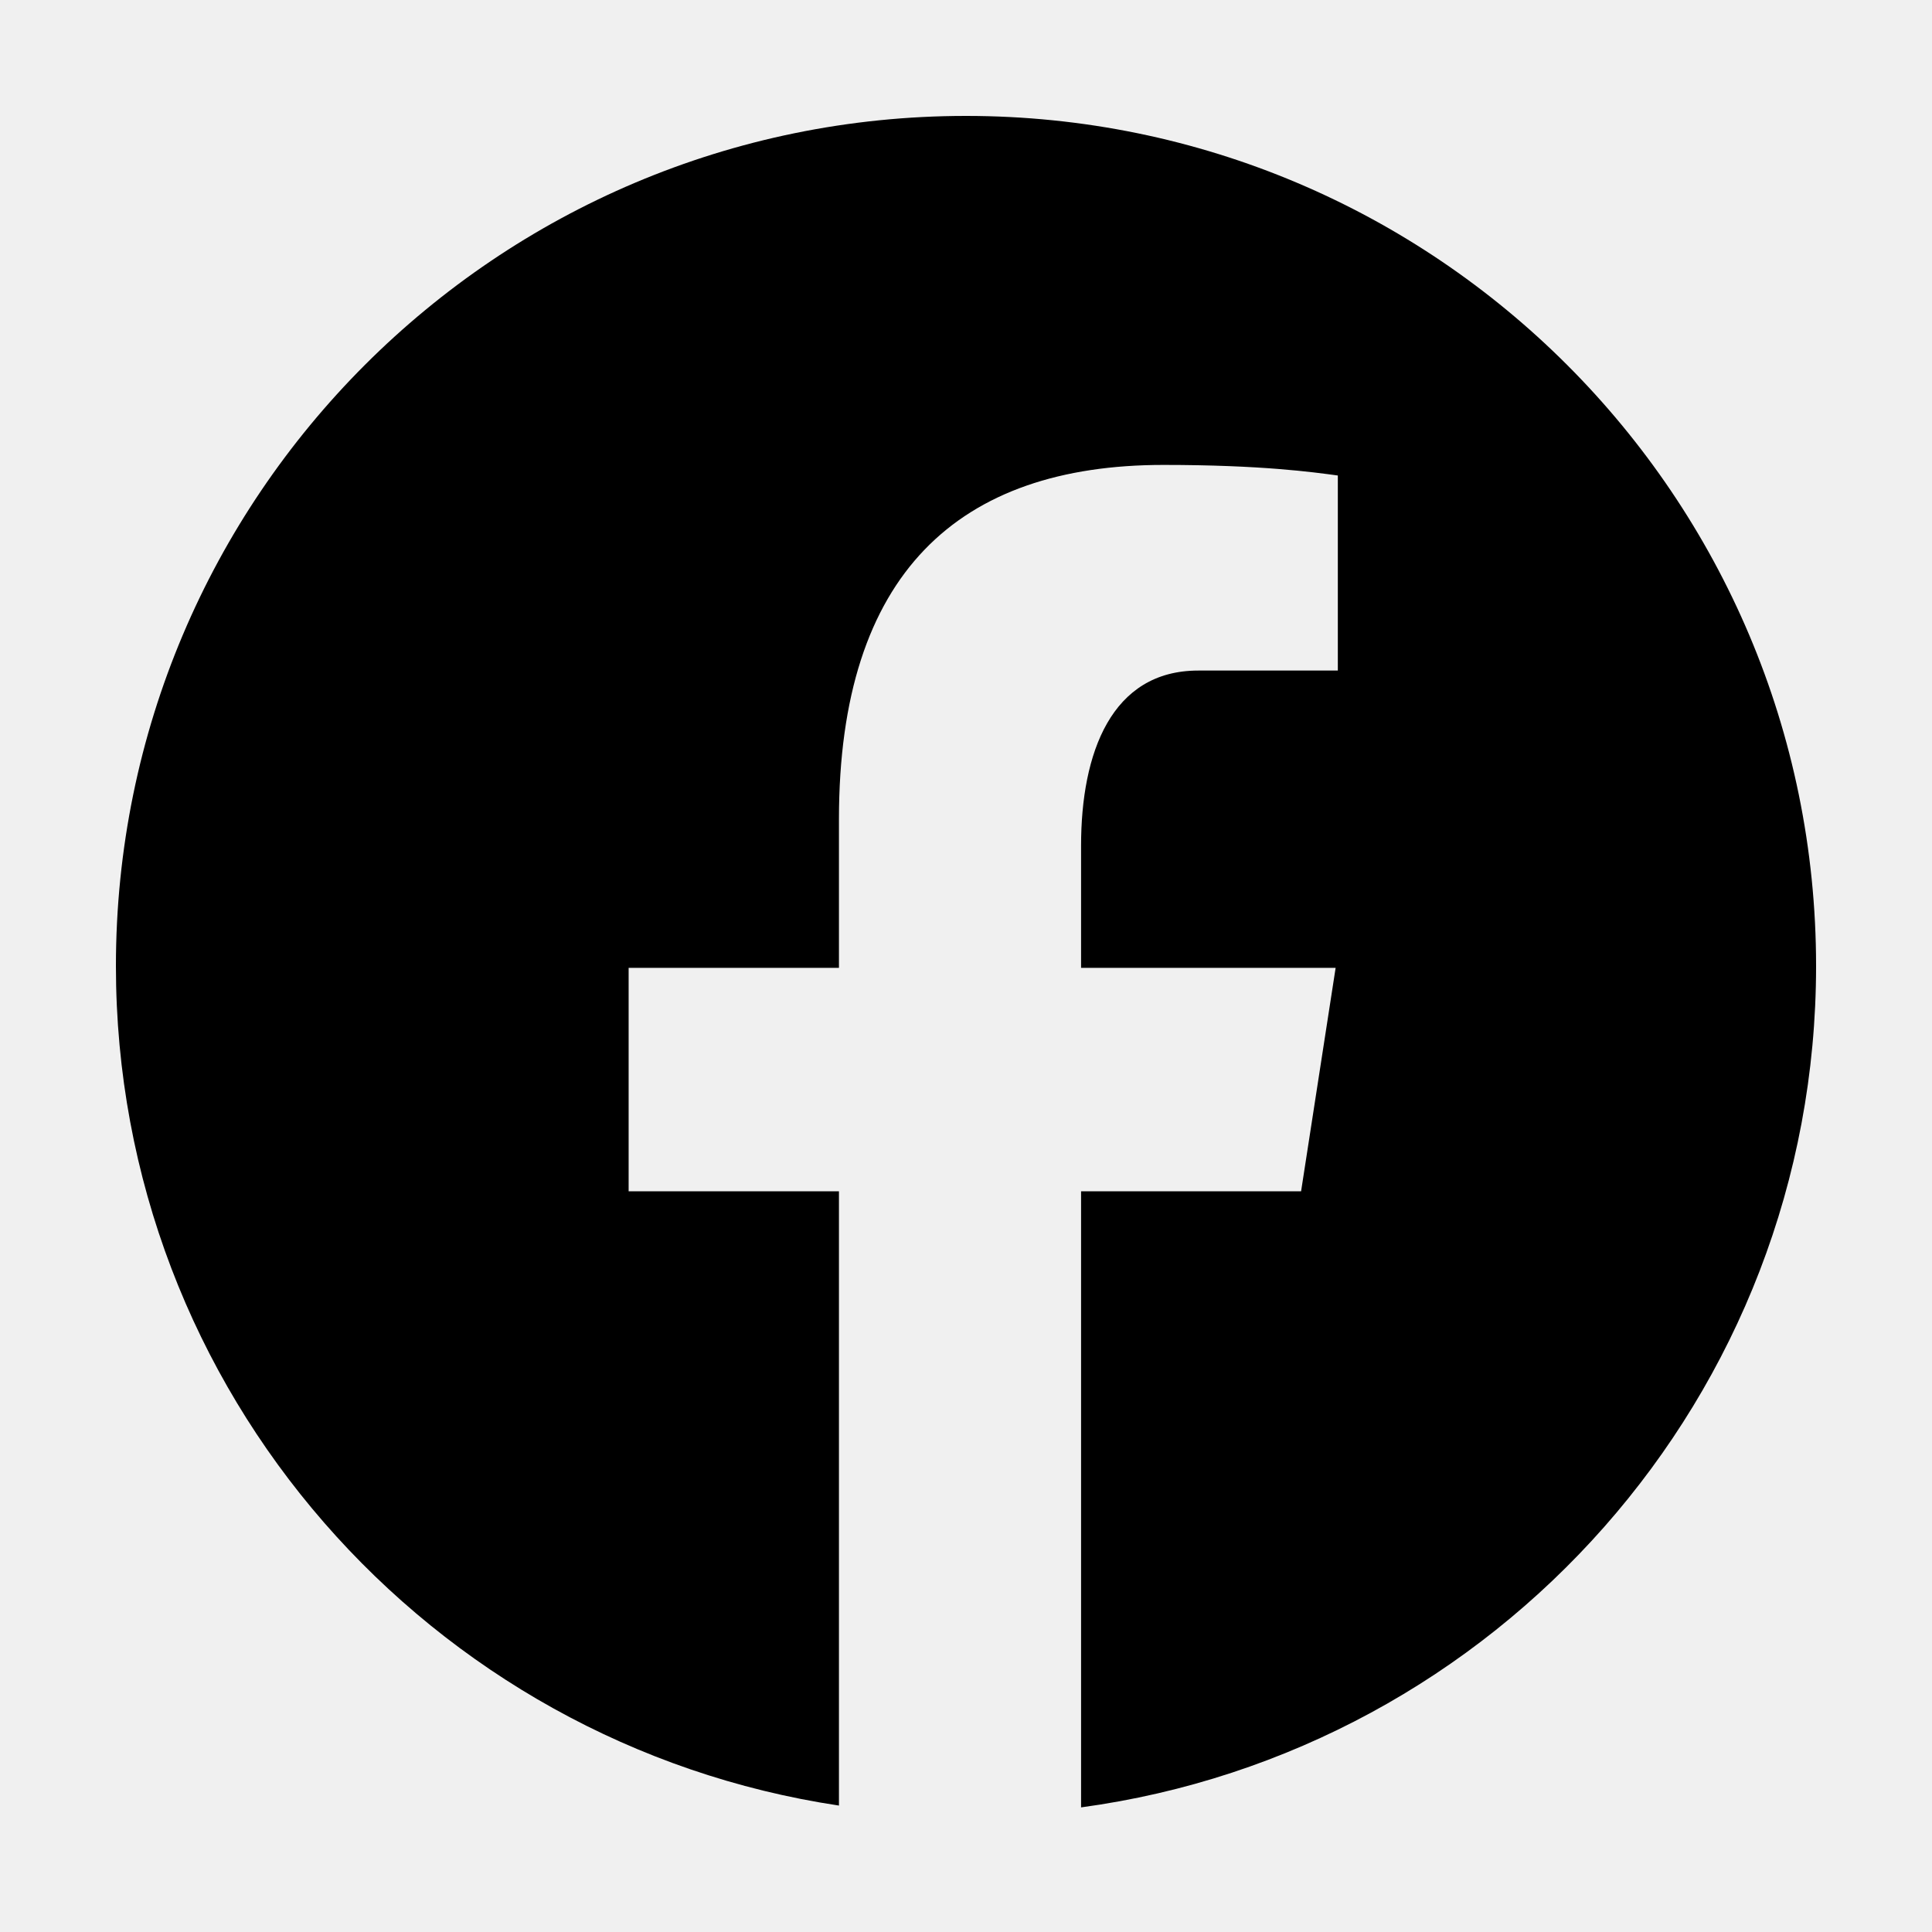
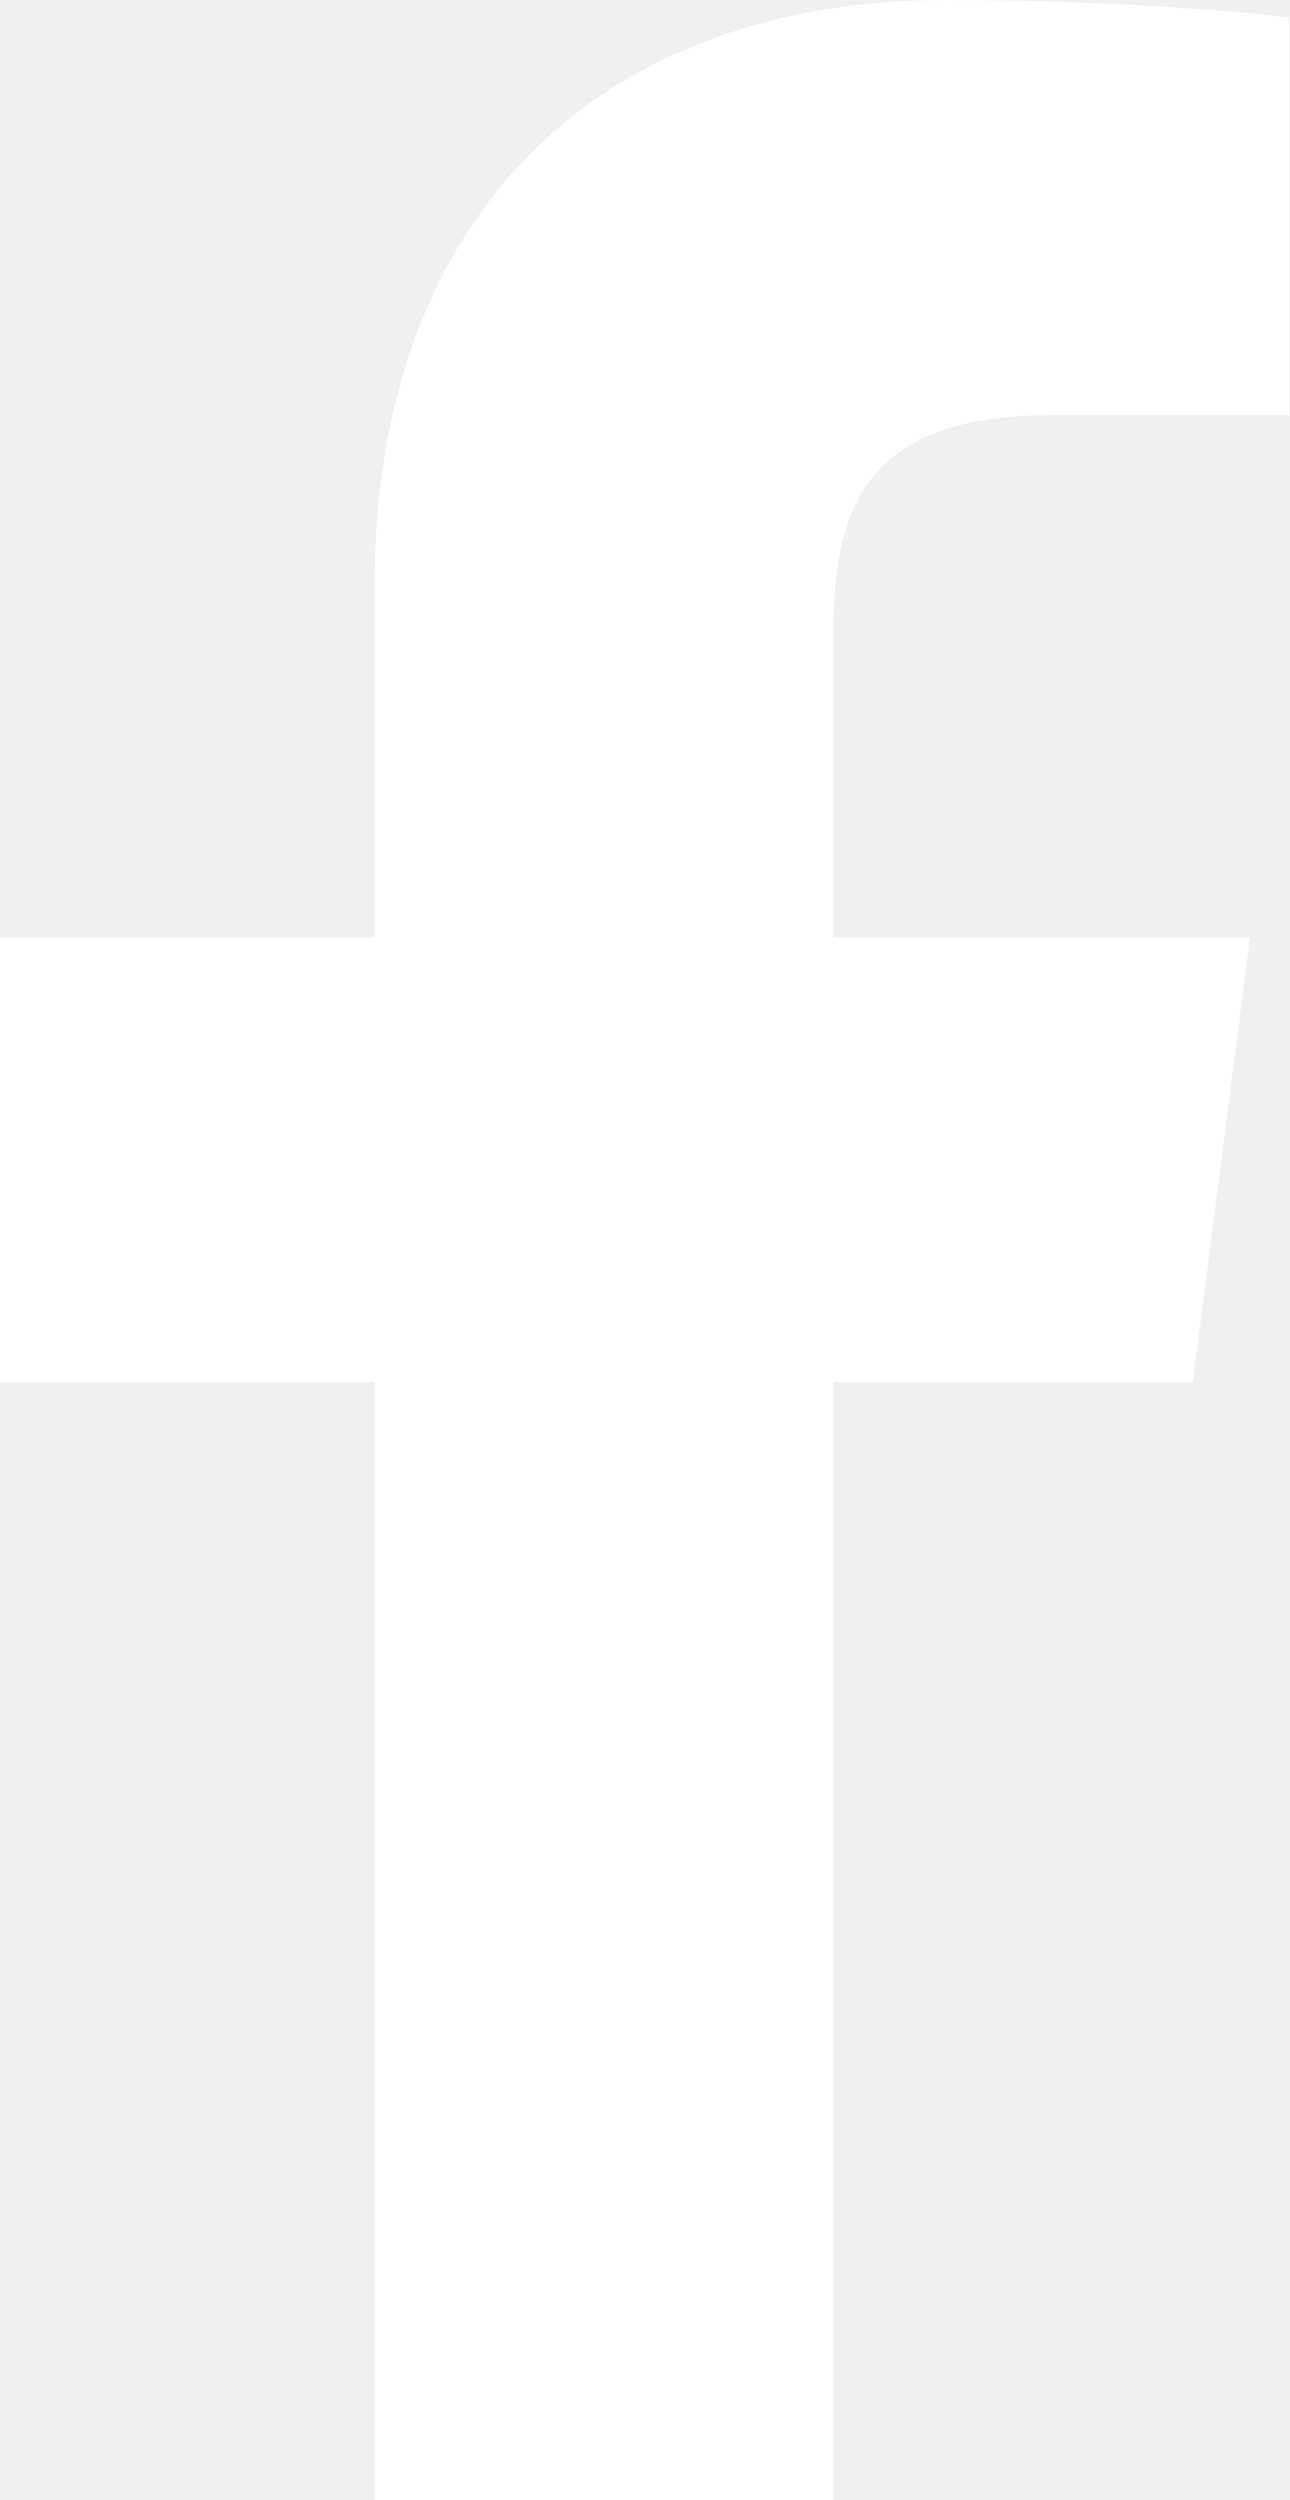
- <svg xmlns="http://www.w3.org/2000/svg" fill="#000000" viewBox="0 0 50 50" width="50px" height="50px">
-   <path d="M25,3C12.85,3,3,12.85,3,25c0,11.03,8.125,20.137,18.712,21.728V30.831h-5.443v-5.783h5.443v-3.848 c0-6.371,3.104-9.168,8.399-9.168c2.536,0,3.877,0.188,4.512,0.274v5.048h-3.612c-2.248,0-3.033,2.131-3.033,4.533v3.161h6.588 l-0.894,5.783h-5.694v15.944C38.716,45.318,47,36.137,47,25C47,12.85,37.15,3,25,3z" />
+ <svg xmlns="http://www.w3.org/2000/svg" xmlns:xlink="http://www.w3.org/1999/xlink" width="8.25px" height="16px" viewBox="0 0 8.25 16" version="1.1">
+   <defs>
+     <path d="M2.397,16 L2.397,8.844 L0,8.844 L0,6 L2.397,6 L2.397,3.759 C2.397,1.325 3.884,0 6.056,0 C7.097,0 7.991,0.078 8.25,0.113 L8.25,2.656 L6.744,2.656 C5.562,2.656 5.334,3.219 5.334,4.041 L5.334,6 L8,6 L7.634,8.844 L5.334,8.844 L5.334,16" id="path-1" />
+   </defs>
+   <g id="SITE-2.0" stroke="none" stroke-width="1" fill="none" fill-rule="evenodd">
+     <g id="Home" transform="translate(-1066.84, -3354)">
+       <g id="Stacked-Group" transform="translate(-0.035133, 0)">
+         <g id="Composite-Footer" transform="translate(0, 2502)">
+           <g id="Footer" transform="translate(0, 339)">
+             <g id="Rectangle-2" transform="translate(0, 112)">
+               <g id="Stacked-Group" transform="translate(100, 40)">
+                 <g id="Stacked-Group-4" transform="translate(8, 213)">
+                   <g id="Stacked-Group-5" transform="translate(943, 0)">
+                     <g id="Stacked-Group" transform="translate(0, 100)">
+                       <g transform="translate(0, 36)" id="Padding-Group-4">
+                         <g id="Brands/facebook-f" transform="translate(15.875, 12)">
+                           <mask id="mask-2" fill="white">
+                             <use xlink:href="#path-1" />
+                           </mask>
+                           <g id="Mask" />
+                           <g id="🎨-color" mask="url(#mask-2)" fill="#FFFFFF">
+                             <g transform="translate(-3.875, 0)" id="Black">
+                               <rect x="0" y="0" width="16" height="16" />
+                             </g>
+                           </g>
+                         </g>
+                       </g>
+                     </g>
+                   </g>
+                 </g>
+               </g>
+             </g>
+           </g>
+         </g>
+       </g>
+     </g>
+   </g>
</svg>
